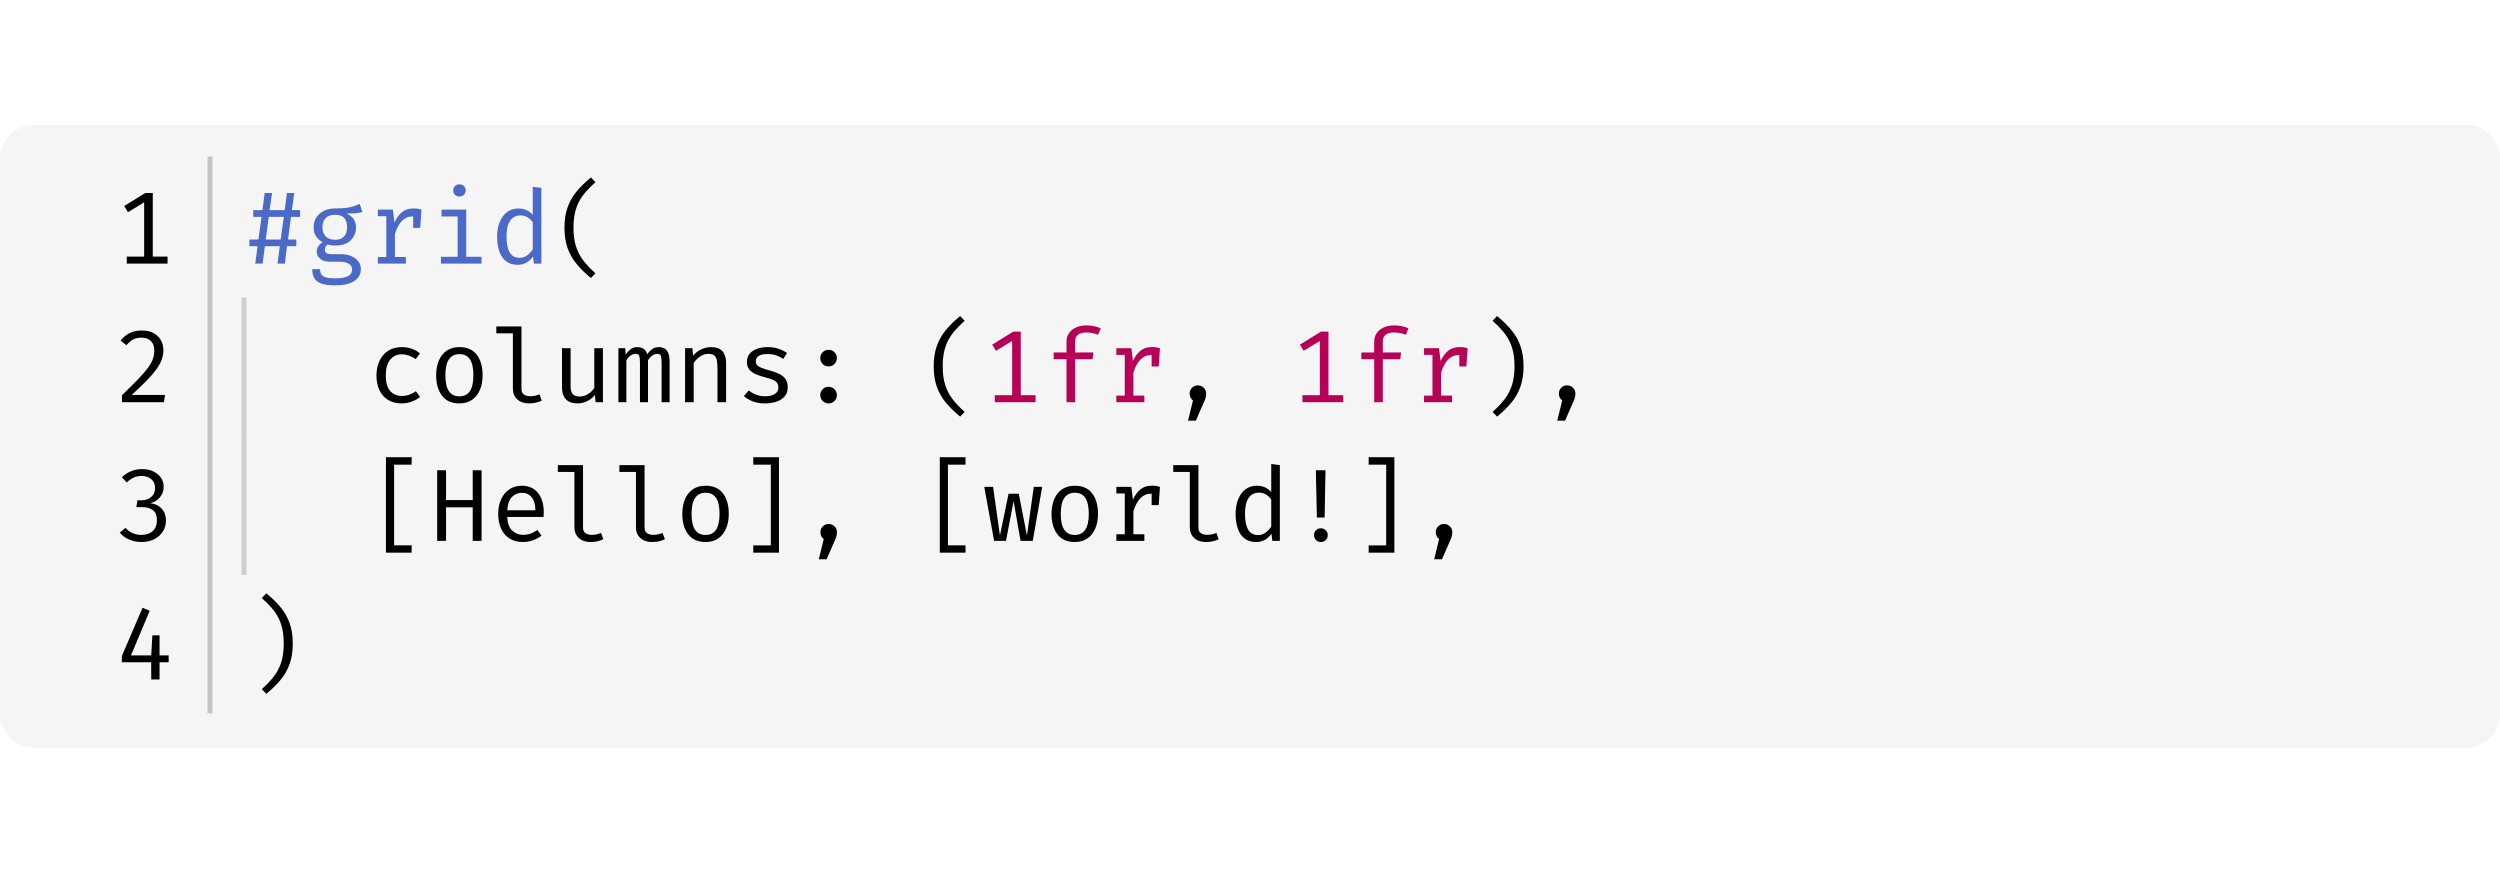
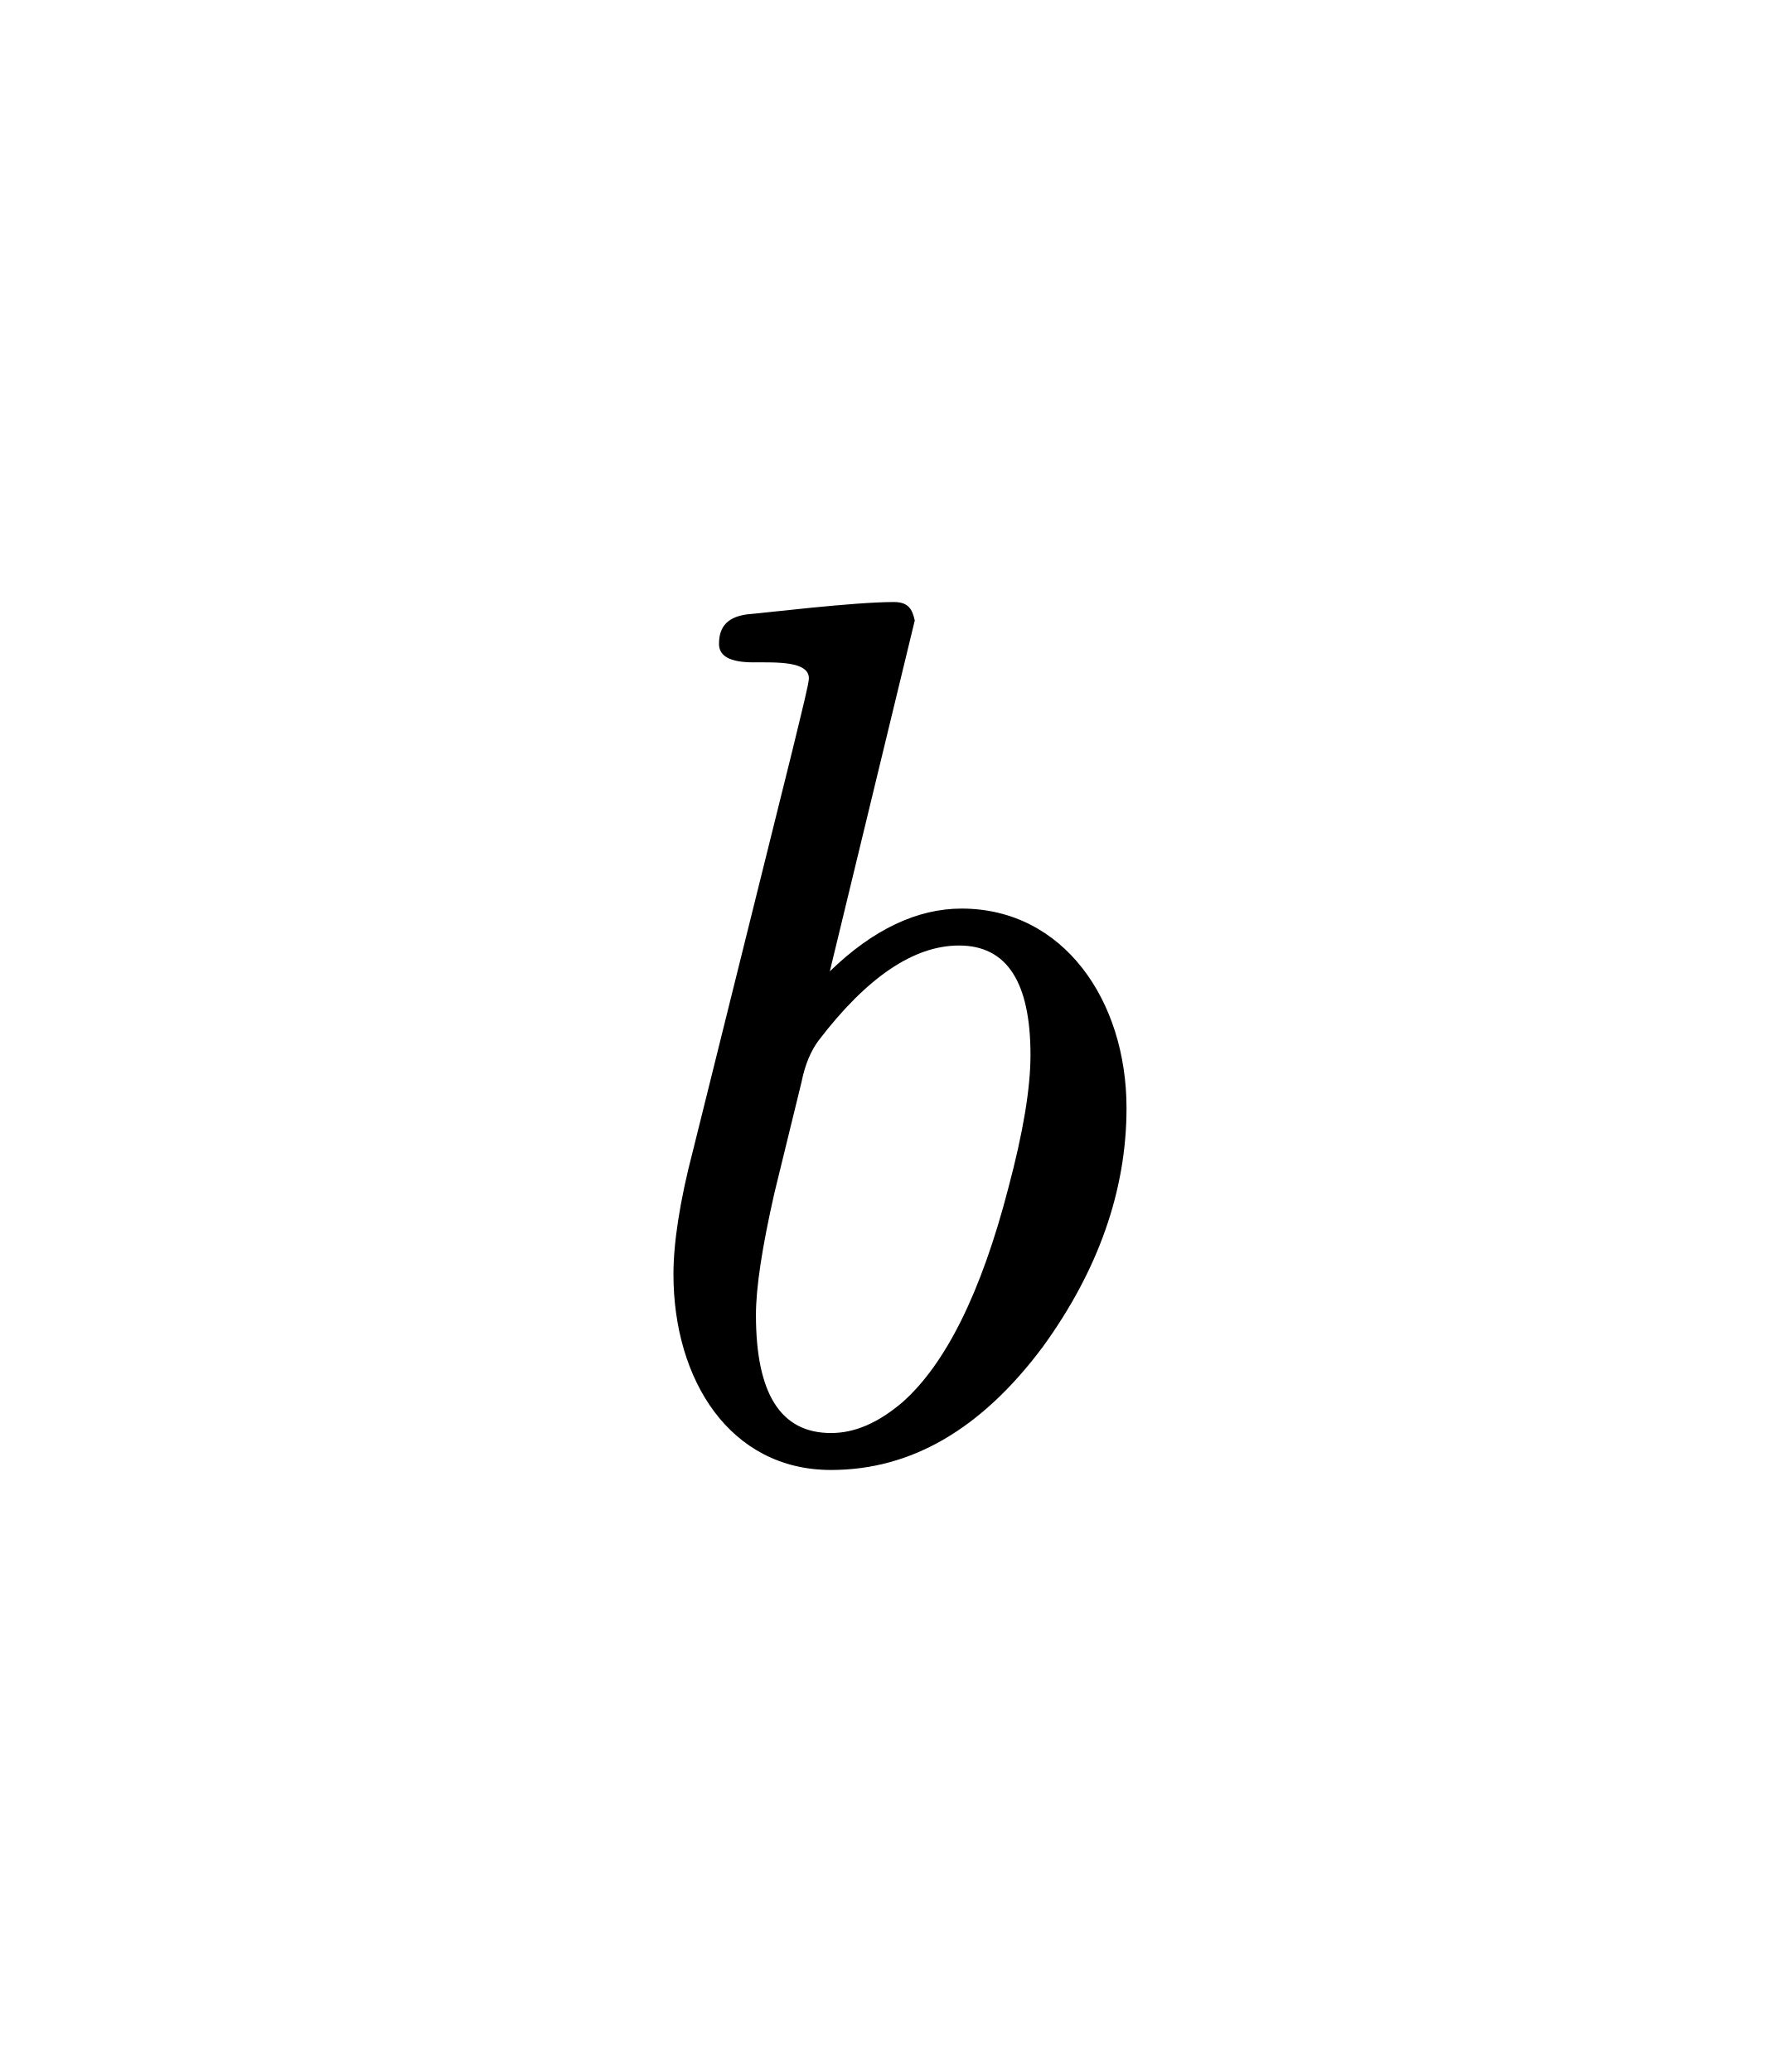
- <svg xmlns="http://www.w3.org/2000/svg" xmlns:xlink="http://www.w3.org/1999/xlink" class="typst-doc" viewBox="0 0 220 76.777" width="220pt" height="76.777pt">
+ <svg xmlns="http://www.w3.org/2000/svg" xmlns:xlink="http://www.w3.org/1999/xlink" class="typst-doc" viewBox="0 0 15.873 18.513" width="15.873pt" height="18.513pt">
  <g>
    <g transform="translate(0 0)">
      <g class="typst-group">
        <g>
-           <g transform="translate(0 11)">
-             <path class="typst-shape" fill="#f5f5f5" fill-rule="nonzero" d="M 0 2.992 C 0 1.34 1.34 0 2.992 0 L 217.008 0 C 218.66 0 220 1.34 220 2.992 L 220 51.785 C 220 53.437 218.66 54.777 217.008 54.777 L 2.992 54.777 C 1.34 54.777 0 53.437 0 51.785 Z " />
-           </g>
-           <g transform="translate(0 11)">
-             <g class="typst-group" clip-path="url(#cABBC6176D14F4004F5CB4CF8AAB5DA48)">
-               <g>
-                 <g transform="translate(0 0)">
-                   <g class="typst-group">
-                     <g>
-                       <g transform="translate(-0 -0)">
-                         <path class="typst-shape" fill="#f5f5f5" fill-rule="nonzero" d="M 0 1.496 C 0 0.67 0.67 0 1.496 0 L 218.504 0 C 219.33 0 220 0.67 220 1.496 L 220 2.992 L 0 2.992 Z " />
-                       </g>
-                     </g>
-                   </g>
-                 </g>
-                 <g transform="translate(0 2.992)">
-                   <g class="typst-group">
-                     <g>
-                       <g transform="translate(0 0)">
-                         <path class="typst-shape" fill="#f5f5f5" fill-rule="nonzero" d="M 0 0 L 0 12.198 L 18.48 12.198 L 18.48 0 Z " />
-                       </g>
-                       <g transform="translate(0 12.19815)">
-                         <path class="typst-shape" fill="#f5f5f5" fill-rule="nonzero" d="M 0 0 L 0 12.198 L 18.48 12.198 L 18.48 0 Z " />
-                       </g>
-                       <g transform="translate(0 24.39631)">
-                         <path class="typst-shape" fill="#f5f5f5" fill-rule="nonzero" d="M 0 0 L 0 12.198 L 18.48 12.198 L 18.48 0 Z " />
-                       </g>
-                       <g transform="translate(0 36.59446)">
-                         <path class="typst-shape" fill="#f5f5f5" fill-rule="nonzero" d="M 0 0 L 0 12.198 L 18.48 12.198 L 18.48 0 Z " />
-                       </g>
-                       <g transform="translate(0 0)">
-                         <g class="typst-group">
-                           <g>
-                             <g transform="translate(10.07262 2.992)">
-                               <g class="typst-group">
-                                 <g>
-                                   <g transform="translate(0 6.214154)">
-                                     <g class="typst-text" transform="scale(1, -1)">
-                                       <use xlink:href="#g85554D9D885E7B5C39559E622FAC9136" x="0" fill="#000000" fill-rule="nonzero" />
-                                     </g>
-                                   </g>
-                                 </g>
-                               </g>
-                             </g>
-                           </g>
-                         </g>
-                       </g>
-                       <g transform="translate(0 12.19815)">
-                         <g class="typst-group">
-                           <g>
-                             <g transform="translate(10.07262 2.992)">
-                               <g class="typst-group">
-                                 <g>
-                                   <g transform="translate(0 6.214154)">
-                                     <g class="typst-text" transform="scale(1, -1)">
-                                       <use xlink:href="#gDF3AAAE2A87F314100E065DC55E7A52C" x="0" fill="#000000" fill-rule="nonzero" />
-                                     </g>
-                                   </g>
-                                 </g>
-                               </g>
-                             </g>
-                           </g>
-                         </g>
-                       </g>
-                       <g transform="translate(0 24.39631)">
-                         <g class="typst-group">
-                           <g>
-                             <g transform="translate(10.07262 2.992)">
-                               <g class="typst-group">
-                                 <g>
-                                   <g transform="translate(0 6.214154)">
-                                     <g class="typst-text" transform="scale(1, -1)">
-                                       <use xlink:href="#gF9D9F84F4F58D2DA845A7A64C410E571" x="0" fill="#000000" fill-rule="nonzero" />
-                                     </g>
-                                   </g>
-                                 </g>
-                               </g>
-                             </g>
-                           </g>
-                         </g>
-                       </g>
-                       <g transform="translate(0 36.59446)">
-                         <g class="typst-group">
-                           <g>
-                             <g transform="translate(10.07262 2.992)">
-                               <g class="typst-group">
-                                 <g>
-                                   <g transform="translate(0 6.214154)">
-                                     <g class="typst-text" transform="scale(1, -1)">
-                                       <use xlink:href="#g31521F4DF0B7C4B7E341BDF386DAEEFE" x="0" fill="#000000" fill-rule="nonzero" />
-                                     </g>
-                                   </g>
-                                 </g>
-                               </g>
-                             </g>
-                           </g>
-                         </g>
-                       </g>
-                       <g transform="translate(18.48 0)">
-                         <g class="typst-group">
-                           <g>
-                             <g transform="translate(0 0)">
-                               <path class="typst-shape" fill="#f5f5f5" fill-rule="nonzero" d="M 0 0 L 0 12.198 L 201.52 12.198 L 201.52 0 Z " />
-                             </g>
-                             <g transform="translate(0 12.19815)">
-                               <path class="typst-shape" fill="#f5f5f5" fill-rule="nonzero" d="M 0 0 L 0 12.198 L 201.52 12.198 L 201.52 0 Z " />
-                             </g>
-                             <g transform="translate(0 24.39631)">
-                               <path class="typst-shape" fill="#f5f5f5" fill-rule="nonzero" d="M 0 0 L 0 12.198 L 201.52 12.198 L 201.52 0 Z " />
-                             </g>
-                             <g transform="translate(0 36.59446)">
-                               <path class="typst-shape" fill="#f5f5f5" fill-rule="nonzero" d="M 0 0 L 0 12.198 L 201.52 12.198 L 201.52 0 Z " />
-                             </g>
-                             <g transform="translate(0 -0.22)">
-                               <path class="typst-shape" fill="none" stroke="#aaaaaaa8" stroke-width="0.44" stroke-linecap="butt" stroke-linejoin="miter" stroke-miterlimit="4" d="M 0 0 L 0 49.233 " />
-                             </g>
-                             <g transform="translate(0 0)">
-                               <g class="typst-group">
-                                 <g>
-                                   <g transform="translate(2.992 9.206154)">
-                                     <g class="typst-text" transform="scale(1, -1)">
-                                       <use xlink:href="#gCC51153AD81945D8CE33F86744B0BE21" x="0" fill="#4b69c6" fill-rule="nonzero" />
-                                     </g>
-                                   </g>
-                                   <g transform="translate(8.407385 9.206154)">
-                                     <g class="typst-text" transform="scale(1, -1)">
-                                       <use xlink:href="#g7AD357B310FA852474A58044C32333E3" x="0" fill="#4b69c6" fill-rule="nonzero" />
-                                       <use xlink:href="#g3DE7D251CB60CB168242BE2EFA146EEC" x="5.415" fill="#4b69c6" fill-rule="nonzero" />
-                                       <use xlink:href="#g9EE3922430D0B8FD05409F5142152AF3" x="10.831" fill="#4b69c6" fill-rule="nonzero" />
-                                       <use xlink:href="#gC6D7028D6F6CEFC07E565F04AE1E6BEE" x="16.246" fill="#4b69c6" fill-rule="nonzero" />
-                                     </g>
-                                   </g>
-                                   <g transform="translate(30.06892 9.206154)">
-                                     <g class="typst-text" transform="scale(1, -1)">
-                                       <use xlink:href="#gF9E9B9AC94DE38A0CCFD07941D0D377C" x="0" fill="#000000" fill-rule="nonzero" />
-                                     </g>
-                                   </g>
-                                 </g>
-                               </g>
-                             </g>
-                             <g transform="translate(0 12.19815)">
-                               <g class="typst-group">
-                                 <g>
-                                   <g transform="translate(2.992 2.992)">
-                                     <g class="typst-group">
-                                       <g>
-                                         <g transform="translate(0 -2.992)">
-                                           <path class="typst-shape" fill="none" stroke="#aaaaaa80" stroke-width="0.44" stroke-linecap="butt" stroke-linejoin="miter" stroke-miterlimit="4" d="M 0 0 L 0 12.198 " />
-                                         </g>
-                                         <g transform="translate(0 6.214154)">
-                                           <g class="typst-text" transform="scale(1, -1)" />
-                                         </g>
-                                       </g>
-                                     </g>
-                                   </g>
-                                   <g transform="translate(8.407385 9.206154)">
-                                     <g class="typst-text" transform="scale(1, -1)" />
-                                   </g>
-                                   <g transform="translate(2.992 2.992)">
-                                     <g class="typst-group">
-                                       <g>
-                                         <g transform="translate(0 6.214154)">
-                                           <g class="typst-text" transform="scale(1, -1)" />
-                                         </g>
-                                         <g transform="translate(10.83077 6.214154)">
-                                           <g class="typst-text" transform="scale(1, -1)">
-                                             <use xlink:href="#g2787F74FD399A098041928F858E743ED" x="0" fill="#000000" fill-rule="nonzero" />
-                                             <use xlink:href="#g8D2C63DF84297D9B5A1DA8DB59137EE7" x="5.415" fill="#000000" fill-rule="nonzero" />
-                                             <use xlink:href="#g692254980FC93A9D93C696C93FB5D682" x="10.831" fill="#000000" fill-rule="nonzero" />
-                                             <use xlink:href="#g189B3479BA4A4A935C42BDCE570BF080" x="16.246" fill="#000000" fill-rule="nonzero" />
-                                             <use xlink:href="#gD3C7C51DC3812411D7C9AEDCCA3AE37D" x="21.662" fill="#000000" fill-rule="nonzero" />
-                                             <use xlink:href="#g45EE6D8FE4AD0AA13669CEFD3806F4A7" x="27.077" fill="#000000" fill-rule="nonzero" />
-                                             <use xlink:href="#g445FD5EB4EB3F5E7FA3A229001C77469" x="32.492" fill="#000000" fill-rule="nonzero" />
-                                           </g>
-                                         </g>
-                                         <g transform="translate(48.73846 6.214154)">
-                                           <g class="typst-text" transform="scale(1, -1)">
-                                             <use xlink:href="#g3CE4118AB6D39D47474B2B9FFC67B607" x="0" fill="#000000" fill-rule="nonzero" />
-                                           </g>
-                                         </g>
-                                         <g transform="translate(54.15385 6.214154)">
-                                           <g class="typst-text" transform="scale(1, -1)" />
-                                         </g>
-                                         <g transform="translate(59.56923 6.214154)">
-                                           <g class="typst-text" transform="scale(1, -1)">
-                                             <use xlink:href="#gF9E9B9AC94DE38A0CCFD07941D0D377C" x="0" fill="#000000" fill-rule="nonzero" />
-                                           </g>
-                                         </g>
-                                         <g transform="translate(64.98462 6.214154)">
-                                           <g class="typst-text" transform="scale(1, -1)">
-                                             <use xlink:href="#g85554D9D885E7B5C39559E622FAC9136" x="0" fill="#b60157" fill-rule="nonzero" />
-                                             <use xlink:href="#g54D67B5C1FD69AA8A98705BD87A4D163" x="5.415" fill="#b60157" fill-rule="nonzero" />
-                                             <use xlink:href="#g3DE7D251CB60CB168242BE2EFA146EEC" x="10.831" fill="#b60157" fill-rule="nonzero" />
-                                           </g>
-                                         </g>
-                                         <g transform="translate(81.23077 6.214154)">
-                                           <g class="typst-text" transform="scale(1, -1)">
-                                             <use xlink:href="#gE5BD8B06DFCA221A7CC0D35651800BBC" x="0" fill="#000000" fill-rule="nonzero" />
-                                           </g>
-                                         </g>
-                                         <g transform="translate(86.64615 6.214154)">
-                                           <g class="typst-text" transform="scale(1, -1)" />
-                                         </g>
-                                         <g transform="translate(92.06154 6.214154)">
-                                           <g class="typst-text" transform="scale(1, -1)">
-                                             <use xlink:href="#g85554D9D885E7B5C39559E622FAC9136" x="0" fill="#b60157" fill-rule="nonzero" />
-                                             <use xlink:href="#g54D67B5C1FD69AA8A98705BD87A4D163" x="5.415" fill="#b60157" fill-rule="nonzero" />
-                                             <use xlink:href="#g3DE7D251CB60CB168242BE2EFA146EEC" x="10.831" fill="#b60157" fill-rule="nonzero" />
-                                           </g>
-                                         </g>
-                                         <g transform="translate(108.3077 6.214154)">
-                                           <g class="typst-text" transform="scale(1, -1)">
-                                             <use xlink:href="#gBEA309D69F11A592818D369212D3FD50" x="0" fill="#000000" fill-rule="nonzero" />
-                                           </g>
-                                         </g>
-                                         <g transform="translate(113.7231 6.214154)">
-                                           <g class="typst-text" transform="scale(1, -1)">
-                                             <use xlink:href="#gE5BD8B06DFCA221A7CC0D35651800BBC" x="0" fill="#000000" fill-rule="nonzero" />
-                                           </g>
-                                         </g>
-                                       </g>
-                                     </g>
-                                   </g>
-                                 </g>
-                               </g>
-                             </g>
-                             <g transform="translate(0 24.39631)">
-                               <g class="typst-group">
-                                 <g>
-                                   <g transform="translate(2.992 2.992)">
-                                     <g class="typst-group">
-                                       <g>
-                                         <g transform="translate(0 -2.992)">
-                                           <path class="typst-shape" fill="none" stroke="#aaaaaa80" stroke-width="0.44" stroke-linecap="butt" stroke-linejoin="miter" stroke-miterlimit="4" d="M 0 0 L 0 12.198 " />
-                                         </g>
-                                         <g transform="translate(0 6.214154)">
-                                           <g class="typst-text" transform="scale(1, -1)" />
-                                         </g>
-                                       </g>
-                                     </g>
-                                   </g>
-                                   <g transform="translate(8.407385 9.206154)">
-                                     <g class="typst-text" transform="scale(1, -1)" />
-                                   </g>
-                                   <g transform="translate(2.992 2.992)">
-                                     <g class="typst-group">
-                                       <g>
-                                         <g transform="translate(0 6.214154)">
-                                           <g class="typst-text" transform="scale(1, -1)" />
-                                         </g>
-                                         <g transform="translate(10.83077 6.214154)">
-                                           <g class="typst-text" transform="scale(1, -1)">
-                                             <use xlink:href="#g3E1B1475476A358FD1A285A2D4D462F7" x="0" fill="#000000" fill-rule="nonzero" />
-                                           </g>
-                                         </g>
-                                         <g transform="translate(16.24615 6.214154)">
-                                           <g class="typst-text" transform="scale(1, -1)">
-                                             <use xlink:href="#gF9585C1DC65EF0DE087B121992689E49" x="0" fill="#000000" fill-rule="nonzero" />
-                                             <use xlink:href="#gA1841B88CAF9E91FC9DDF039D0389D72" x="5.415" fill="#000000" fill-rule="nonzero" />
-                                             <use xlink:href="#g692254980FC93A9D93C696C93FB5D682" x="10.831" fill="#000000" fill-rule="nonzero" />
-                                             <use xlink:href="#g692254980FC93A9D93C696C93FB5D682" x="16.246" fill="#000000" fill-rule="nonzero" />
-                                             <use xlink:href="#g8D2C63DF84297D9B5A1DA8DB59137EE7" x="21.662" fill="#000000" fill-rule="nonzero" />
-                                           </g>
-                                         </g>
-                                         <g transform="translate(43.32308 6.214154)">
-                                           <g class="typst-text" transform="scale(1, -1)">
-                                             <use xlink:href="#g4C50AA7E4178005715A2DE9EEE382D1A" x="0" fill="#000000" fill-rule="nonzero" />
-                                           </g>
-                                         </g>
-                                         <g transform="translate(48.73846 6.214154)">
-                                           <g class="typst-text" transform="scale(1, -1)">
-                                             <use xlink:href="#gE5BD8B06DFCA221A7CC0D35651800BBC" x="0" fill="#000000" fill-rule="nonzero" />
-                                           </g>
-                                         </g>
-                                         <g transform="translate(54.15385 6.214154)">
-                                           <g class="typst-text" transform="scale(1, -1)" />
-                                         </g>
-                                         <g transform="translate(59.56923 6.214154)">
-                                           <g class="typst-text" transform="scale(1, -1)">
-                                             <use xlink:href="#g3E1B1475476A358FD1A285A2D4D462F7" x="0" fill="#000000" fill-rule="nonzero" />
-                                           </g>
-                                         </g>
-                                         <g transform="translate(64.98462 6.214154)">
-                                           <g class="typst-text" transform="scale(1, -1)">
-                                             <use xlink:href="#g94EEFC2679B6595B622DBBE43594258A" x="0" fill="#000000" fill-rule="nonzero" />
-                                             <use xlink:href="#g8D2C63DF84297D9B5A1DA8DB59137EE7" x="5.415" fill="#000000" fill-rule="nonzero" />
-                                             <use xlink:href="#g3DE7D251CB60CB168242BE2EFA146EEC" x="10.831" fill="#000000" fill-rule="nonzero" />
-                                             <use xlink:href="#g692254980FC93A9D93C696C93FB5D682" x="16.246" fill="#000000" fill-rule="nonzero" />
-                                             <use xlink:href="#gC6D7028D6F6CEFC07E565F04AE1E6BEE" x="21.662" fill="#000000" fill-rule="nonzero" />
-                                             <use xlink:href="#g7CD76E94090CF7CAFFE8C096AB35E0FB" x="27.077" fill="#000000" fill-rule="nonzero" />
-                                           </g>
-                                         </g>
-                                         <g transform="translate(97.47692 6.214154)">
-                                           <g class="typst-text" transform="scale(1, -1)">
-                                             <use xlink:href="#g4C50AA7E4178005715A2DE9EEE382D1A" x="0" fill="#000000" fill-rule="nonzero" />
-                                           </g>
-                                         </g>
-                                         <g transform="translate(102.8923 6.214154)">
-                                           <g class="typst-text" transform="scale(1, -1)">
-                                             <use xlink:href="#gE5BD8B06DFCA221A7CC0D35651800BBC" x="0" fill="#000000" fill-rule="nonzero" />
-                                           </g>
-                                         </g>
-                                       </g>
-                                     </g>
-                                   </g>
-                                 </g>
-                               </g>
-                             </g>
-                             <g transform="translate(0 36.59446)">
-                               <g class="typst-group">
-                                 <g>
-                                   <g transform="translate(2.992 9.206154)">
-                                     <g class="typst-text" transform="scale(1, -1)">
-                                       <use xlink:href="#gBEA309D69F11A592818D369212D3FD50" x="0" fill="#000000" fill-rule="nonzero" />
-                                     </g>
-                                   </g>
-                                 </g>
-                               </g>
-                             </g>
-                           </g>
-                         </g>
-                       </g>
-                     </g>
-                   </g>
-                 </g>
-                 <g transform="translate(0 51.78462)">
-                   <g class="typst-group">
-                     <g>
-                       <g transform="translate(-0 -0)">
-                         <path class="typst-shape" fill="#f5f5f5" fill-rule="nonzero" d="M 0 0 L 220 0 L 220 1.496 C 220 2.322 219.33 2.992 218.504 2.992 L 1.496 2.992 C 0.67 2.992 0 2.322 0 1.496 Z " />
-                       </g>
-                     </g>
-                   </g>
-                 </g>
-               </g>
+           <g transform="translate(5.5 13.013)">
+             <g class="typst-text" transform="scale(1, -1)">
+               <use xlink:href="#gA3A165B27333070BB953B15D894DF435" x="0" fill="#000000" fill-rule="nonzero" />
            </g>
          </g>
        </g>
      </g>
    </g>
  </g>
  <defs id="glyph">
-     <symbol id="g85554D9D885E7B5C39559E622FAC9136" overflow="visible">
-       <path d="M 4.671 0.618 L 4.671 0 L 1.083 0 L 1.083 0.618 L 2.613 0.618 L 2.613 5.393 L 1.187 4.526 L 0.857 5.068 L 2.708 6.214 L 3.371 6.214 L 3.371 0.618 L 4.671 0.618 Z " />
-     </symbol>
-     <symbol id="gDF3AAAE2A87F314100E065DC55E7A52C" overflow="visible">
-       <path d="M 2.432 6.313 Q 3.019 6.313 3.439 6.086 Q 3.858 5.858 4.082 5.465 Q 4.305 5.072 4.305 4.581 Q 4.305 4.152 4.156 3.743 Q 4.007 3.335 3.68 2.886 Q 3.353 2.437 2.821 1.891 Q 2.288 1.345 1.521 0.645 L 4.45 0.645 L 4.355 0 L 0.659 0 L 0.659 0.618 Q 1.539 1.462 2.096 2.044 Q 2.654 2.626 2.96 3.048 Q 3.267 3.47 3.387 3.822 Q 3.506 4.174 3.506 4.553 Q 3.506 5.077 3.213 5.379 Q 2.92 5.682 2.396 5.682 Q 1.936 5.682 1.643 5.524 Q 1.349 5.366 1.056 5.018 L 0.533 5.424 Q 0.903 5.876 1.352 6.095 Q 1.801 6.313 2.432 6.313 Z " />
-     </symbol>
-     <symbol id="gF9D9F84F4F58D2DA845A7A64C410E571" overflow="visible">
-       <path d="M 2.423 6.313 Q 3.01 6.313 3.439 6.101 Q 3.867 5.889 4.1 5.537 Q 4.332 5.185 4.332 4.761 Q 4.332 4.382 4.165 4.077 Q 3.998 3.773 3.723 3.574 Q 3.448 3.376 3.118 3.312 Q 3.484 3.285 3.807 3.107 Q 4.129 2.929 4.33 2.599 Q 4.531 2.27 4.531 1.792 Q 4.531 1.255 4.26 0.824 Q 3.989 0.393 3.504 0.144 Q 3.019 -0.104 2.374 -0.104 Q 1.85 -0.104 1.336 0.095 Q 0.821 0.293 0.465 0.727 L 0.975 1.142 Q 1.241 0.83 1.609 0.677 Q 1.977 0.523 2.356 0.523 Q 3.006 0.523 3.371 0.864 Q 3.737 1.205 3.737 1.792 Q 3.737 2.455 3.369 2.712 Q 3.001 2.969 2.45 2.969 L 1.927 2.969 L 2.022 3.57 L 2.387 3.57 Q 2.69 3.57 2.958 3.687 Q 3.227 3.804 3.398 4.043 Q 3.57 4.283 3.57 4.653 Q 3.57 5.167 3.227 5.438 Q 2.884 5.709 2.396 5.709 Q 1.99 5.709 1.688 5.567 Q 1.385 5.424 1.079 5.136 L 0.659 5.6 Q 1.056 5.975 1.503 6.144 Q 1.95 6.313 2.423 6.313 Z " />
-     </symbol>
-     <symbol id="g31521F4DF0B7C4B7E341BDF386DAEEFE" overflow="visible">
-       <path d="M 3.967 3.881 L 3.967 2.117 L 4.77 2.117 L 4.77 1.512 L 3.967 1.512 L 3.967 0 L 3.236 0 L 3.231 1.512 L 0.65 1.512 L 0.65 2.062 L 2.473 6.313 L 3.105 6.047 L 1.453 2.117 L 3.236 2.117 L 3.335 3.881 L 3.967 3.881 Z " />
-     </symbol>
-     <symbol id="gCC51153AD81945D8CE33F86744B0BE21" overflow="visible">
-       <path d="M 4.138 4.116 L 3.872 2.117 L 4.603 2.117 L 4.603 1.53 L 3.786 1.53 L 3.597 0 L 2.947 0 L 3.15 1.53 L 1.837 1.53 L 1.638 0 L 0.988 0 L 1.191 1.53 L 0.478 1.53 L 0.478 2.117 L 1.268 2.117 L 1.543 4.116 L 0.812 4.116 L 0.812 4.707 L 1.62 4.707 L 1.819 6.214 L 2.469 6.214 L 2.252 4.707 L 3.579 4.707 L 3.777 6.214 L 4.427 6.214 L 4.215 4.707 L 4.937 4.707 L 4.937 4.116 L 4.138 4.116 Z M 1.913 2.117 L 3.227 2.117 L 3.502 4.116 L 2.18 4.116 L 1.913 2.117 Z " />
-     </symbol>
-     <symbol id="g7AD357B310FA852474A58044C32333E3" overflow="visible">
-       <path d="M 4.77 5.257 L 5.005 4.544 Q 4.698 4.45 4.357 4.427 Q 4.016 4.405 3.615 4.405 Q 4.441 4.025 4.441 3.209 Q 4.441 2.505 3.969 2.049 Q 3.497 1.593 2.654 1.593 Q 2.414 1.593 2.254 1.616 Q 2.094 1.638 1.945 1.683 Q 1.837 1.607 1.767 1.482 Q 1.697 1.358 1.697 1.223 Q 1.697 1.051 1.832 0.939 Q 1.968 0.826 2.333 0.826 L 3.191 0.826 Q 3.669 0.826 4.048 0.654 Q 4.427 0.483 4.648 0.192 Q 4.869 -0.099 4.869 -0.465 Q 4.869 -1.164 4.276 -1.539 Q 3.682 -1.913 2.599 -1.913 Q 1.841 -1.913 1.403 -1.758 Q 0.966 -1.602 0.778 -1.284 Q 0.591 -0.966 0.591 -0.483 L 1.277 -0.483 Q 1.277 -0.758 1.385 -0.939 Q 1.494 -1.119 1.778 -1.207 Q 2.062 -1.295 2.595 -1.295 Q 3.38 -1.295 3.741 -1.099 Q 4.102 -0.903 4.102 -0.514 Q 4.102 -0.176 3.795 -0.005 Q 3.488 0.167 3.028 0.167 L 2.18 0.167 Q 1.561 0.167 1.273 0.438 Q 0.984 0.709 0.984 1.061 Q 0.984 1.548 1.507 1.891 Q 0.709 2.315 0.709 3.204 Q 0.709 3.687 0.948 4.059 Q 1.187 4.432 1.616 4.644 Q 2.044 4.856 2.604 4.856 Q 3.204 4.856 3.579 4.905 Q 3.953 4.955 4.222 5.045 Q 4.49 5.136 4.77 5.257 Z M 2.604 4.301 Q 2.031 4.301 1.758 3.989 Q 1.485 3.678 1.485 3.204 Q 1.485 2.721 1.762 2.41 Q 2.04 2.098 2.622 2.098 Q 3.123 2.098 3.389 2.392 Q 3.655 2.685 3.655 3.209 Q 3.655 4.301 2.604 4.301 Z " />
-     </symbol>
-     <symbol id="g3DE7D251CB60CB168242BE2EFA146EEC" overflow="visible">
-       <path d="M 0.952 0 L 0.952 0.582 L 1.692 0.582 L 1.692 4.17 L 0.952 4.17 L 0.952 4.752 L 2.27 4.752 L 2.41 3.628 Q 2.685 4.215 3.078 4.535 Q 3.47 4.856 4.116 4.856 Q 4.314 4.856 4.47 4.826 Q 4.626 4.797 4.788 4.752 L 4.68 3.145 L 4.057 3.145 L 4.057 4.156 Q 4.039 4.156 4.016 4.156 Q 2.924 4.156 2.45 2.595 L 2.45 0.582 L 3.416 0.582 L 3.416 0 L 0.952 0 Z " />
-     </symbol>
-     <symbol id="g9EE3922430D0B8FD05409F5142152AF3" overflow="visible">
-       <path d="M 2.708 6.977 Q 2.96 6.977 3.112 6.823 Q 3.263 6.67 3.263 6.449 Q 3.263 6.219 3.112 6.063 Q 2.96 5.907 2.708 5.907 Q 2.469 5.907 2.315 6.063 Q 2.162 6.219 2.162 6.449 Q 2.162 6.67 2.315 6.823 Q 2.469 6.977 2.708 6.977 Z M 3.312 4.752 L 3.312 0.6 L 4.653 0.6 L 4.653 0 L 1.088 0 L 1.088 0.6 L 2.554 0.6 L 2.554 4.152 L 1.133 4.152 L 1.133 4.752 L 3.312 4.752 Z " />
-     </symbol>
-     <symbol id="gC6D7028D6F6CEFC07E565F04AE1E6BEE" overflow="visible">
-       <path d="M 3.75 6.76 L 4.508 6.665 L 4.508 0 L 3.845 0 L 3.773 0.627 Q 3.506 0.248 3.161 0.072 Q 2.816 -0.104 2.423 -0.104 Q 1.805 -0.104 1.403 0.208 Q 1.002 0.519 0.808 1.076 Q 0.614 1.634 0.614 2.369 Q 0.614 3.082 0.835 3.644 Q 1.056 4.206 1.473 4.529 Q 1.891 4.851 2.478 4.851 Q 3.267 4.851 3.75 4.292 L 3.75 6.76 Z M 2.676 4.242 Q 2.08 4.242 1.76 3.777 Q 1.44 3.312 1.44 2.369 Q 1.44 0.51 2.581 0.51 Q 2.983 0.51 3.272 0.738 Q 3.561 0.966 3.75 1.259 L 3.75 3.633 Q 3.556 3.922 3.281 4.082 Q 3.006 4.242 2.676 4.242 Z " />
-     </symbol>
-     <symbol id="gF9E9B9AC94DE38A0CCFD07941D0D377C" overflow="visible">
-       <path d="M 1.918 3.159 Q 1.918 2.216 2.132 1.532 Q 2.347 0.848 2.775 0.284 Q 3.204 -0.28 3.849 -0.848 L 3.452 -1.264 Q 2.721 -0.668 2.2 -0.041 Q 1.679 0.587 1.401 1.358 Q 1.124 2.13 1.124 3.159 Q 1.124 4.188 1.401 4.96 Q 1.679 5.731 2.2 6.359 Q 2.721 6.986 3.452 7.582 L 3.849 7.166 Q 3.362 6.733 2.999 6.316 Q 2.635 5.898 2.396 5.438 Q 2.157 4.978 2.038 4.423 Q 1.918 3.867 1.918 3.159 Z " />
-     </symbol>
-     <symbol id="g2787F74FD399A098041928F858E743ED" overflow="visible">
-       <path d="M 3.055 0.551 Q 3.412 0.551 3.721 0.666 Q 4.03 0.781 4.292 0.966 L 4.662 0.469 Q 4.35 0.203 3.913 0.05 Q 3.475 -0.104 3.055 -0.104 Q 2.347 -0.104 1.848 0.201 Q 1.349 0.505 1.088 1.058 Q 0.826 1.611 0.826 2.356 Q 0.826 3.069 1.088 3.633 Q 1.349 4.197 1.85 4.524 Q 2.351 4.851 3.064 4.851 Q 3.971 4.851 4.653 4.301 L 4.283 3.795 Q 3.664 4.219 3.055 4.219 Q 2.441 4.219 2.044 3.757 Q 1.647 3.294 1.647 2.356 Q 1.647 1.403 2.044 0.977 Q 2.441 0.551 3.055 0.551 Z " />
-     </symbol>
-     <symbol id="g8D2C63DF84297D9B5A1DA8DB59137EE7" overflow="visible">
-       <path d="M 2.717 4.851 Q 3.723 4.851 4.238 4.179 Q 4.752 3.506 4.752 2.378 Q 4.752 1.652 4.517 1.092 Q 4.283 0.533 3.827 0.214 Q 3.371 -0.104 2.708 -0.104 Q 1.701 -0.104 1.182 0.573 Q 0.663 1.25 0.663 2.369 Q 0.663 3.1 0.898 3.662 Q 1.133 4.224 1.591 4.538 Q 2.049 4.851 2.717 4.851 Z M 2.717 4.233 Q 2.103 4.233 1.789 3.777 Q 1.476 3.321 1.476 2.369 Q 1.476 1.426 1.785 0.973 Q 2.094 0.519 2.708 0.519 Q 3.321 0.519 3.631 0.975 Q 3.94 1.431 3.94 2.378 Q 3.94 3.326 3.633 3.779 Q 3.326 4.233 2.717 4.233 Z " />
-     </symbol>
-     <symbol id="g692254980FC93A9D93C696C93FB5D682" overflow="visible">
-       <path d="M 2.757 6.665 L 2.757 1.173 Q 2.757 0.821 2.976 0.675 Q 3.195 0.528 3.543 0.528 Q 3.755 0.528 3.951 0.573 Q 4.147 0.618 4.341 0.695 L 4.544 0.14 Q 4.35 0.045 4.064 -0.029 Q 3.777 -0.104 3.416 -0.104 Q 2.784 -0.104 2.392 0.246 Q 1.999 0.596 1.999 1.214 L 1.999 6.065 L 0.542 6.065 L 0.542 6.665 L 2.757 6.665 Z " />
-     </symbol>
-     <symbol id="g189B3479BA4A4A935C42BDCE570BF080" overflow="visible">
-       <path d="M 1.665 4.752 L 1.665 1.385 Q 1.665 0.916 1.859 0.709 Q 2.053 0.501 2.464 0.501 Q 2.857 0.501 3.206 0.724 Q 3.556 0.948 3.75 1.255 L 3.75 4.752 L 4.508 4.752 L 4.508 0 L 3.863 0 L 3.8 0.641 Q 3.52 0.28 3.107 0.088 Q 2.694 -0.104 2.279 -0.104 Q 1.589 -0.104 1.248 0.264 Q 0.907 0.632 0.907 1.295 L 0.907 4.752 L 1.665 4.752 Z " />
-     </symbol>
-     <symbol id="gD3C7C51DC3812411D7C9AEDCCA3AE37D" overflow="visible">
-       <path d="M 4.039 4.851 Q 4.265 4.851 4.477 4.752 Q 4.689 4.653 4.824 4.368 Q 4.96 4.084 4.96 3.538 L 4.96 0 L 4.256 0 L 4.256 3.416 Q 4.256 3.863 4.201 4.062 Q 4.147 4.26 3.89 4.26 Q 3.678 4.26 3.466 4.127 Q 3.254 3.994 3.06 3.691 L 3.06 0 L 2.351 0 L 2.351 3.416 Q 2.351 3.863 2.297 4.062 Q 2.243 4.26 1.986 4.26 Q 1.765 4.26 1.557 4.127 Q 1.349 3.994 1.155 3.691 L 1.155 0 L 0.456 0 L 0.456 4.752 L 1.051 4.752 L 1.097 4.201 Q 1.291 4.477 1.532 4.664 Q 1.774 4.851 2.13 4.851 Q 2.401 4.851 2.64 4.723 Q 2.879 4.594 2.992 4.224 Q 3.186 4.504 3.43 4.678 Q 3.673 4.851 4.039 4.851 Z " />
-     </symbol>
-     <symbol id="g45EE6D8FE4AD0AA13669CEFD3806F4A7" overflow="visible">
-       <path d="M 0.907 0 L 0.907 4.752 L 1.552 4.752 L 1.611 4.093 Q 1.9 4.459 2.333 4.655 Q 2.766 4.851 3.182 4.851 Q 3.881 4.851 4.199 4.481 Q 4.517 4.111 4.517 3.452 L 4.517 0 L 3.759 0 L 3.759 2.893 Q 3.759 3.38 3.705 3.678 Q 3.651 3.976 3.477 4.116 Q 3.303 4.256 2.947 4.256 Q 2.667 4.256 2.421 4.134 Q 2.175 4.012 1.983 3.829 Q 1.792 3.646 1.665 3.461 L 1.665 0 L 0.907 0 Z " />
-     </symbol>
-     <symbol id="g445FD5EB4EB3F5E7FA3A229001C77469" overflow="visible">
-       <path d="M 2.523 0.523 Q 3.073 0.523 3.389 0.727 Q 3.705 0.93 3.705 1.277 Q 3.705 1.489 3.626 1.647 Q 3.547 1.805 3.303 1.934 Q 3.06 2.062 2.554 2.189 Q 2.062 2.311 1.699 2.471 Q 1.336 2.631 1.135 2.888 Q 0.934 3.145 0.934 3.556 Q 0.934 4.156 1.435 4.504 Q 1.936 4.851 2.739 4.851 Q 3.312 4.851 3.739 4.698 Q 4.165 4.544 4.463 4.328 L 4.129 3.813 Q 3.863 3.998 3.536 4.118 Q 3.209 4.238 2.748 4.238 Q 2.189 4.238 1.954 4.064 Q 1.719 3.89 1.719 3.615 Q 1.719 3.403 1.834 3.265 Q 1.95 3.127 2.225 3.019 Q 2.5 2.911 2.983 2.78 Q 3.448 2.654 3.795 2.482 Q 4.143 2.311 4.335 2.033 Q 4.526 1.755 4.526 1.313 Q 4.526 0.808 4.238 0.494 Q 3.949 0.181 3.491 0.038 Q 3.033 -0.104 2.523 -0.104 Q 1.877 -0.104 1.424 0.083 Q 0.97 0.271 0.663 0.537 L 1.097 1.038 Q 1.376 0.808 1.74 0.666 Q 2.103 0.523 2.523 0.523 Z " />
-     </symbol>
-     <symbol id="g3CE4118AB6D39D47474B2B9FFC67B607" overflow="visible">
-       <path d="M 1.972 3.886 Q 1.972 4.188 2.182 4.4 Q 2.392 4.612 2.699 4.612 Q 3.015 4.612 3.224 4.4 Q 3.434 4.188 3.434 3.886 Q 3.434 3.583 3.224 3.367 Q 3.015 3.15 2.699 3.15 Q 2.392 3.15 2.182 3.367 Q 1.972 3.583 1.972 3.886 Z M 1.972 0.632 Q 1.972 0.925 2.182 1.142 Q 2.392 1.358 2.699 1.358 Q 3.015 1.358 3.224 1.142 Q 3.434 0.925 3.434 0.632 Q 3.434 0.325 3.224 0.111 Q 3.015 -0.104 2.699 -0.104 Q 2.392 -0.104 2.182 0.111 Q 1.972 0.325 1.972 0.632 Z " />
-     </symbol>
-     <symbol id="g54D67B5C1FD69AA8A98705BD87A4D163" overflow="visible">
-       <path d="M 3.714 6.76 Q 4.098 6.76 4.409 6.693 Q 4.72 6.625 5 6.503 L 4.757 5.939 Q 4.526 6.038 4.267 6.088 Q 4.007 6.137 3.737 6.137 Q 2.739 6.137 2.739 5.348 L 2.739 4.382 L 4.35 4.382 L 4.269 3.786 L 2.739 3.786 L 2.739 0 L 1.981 0 L 1.981 3.786 L 0.848 3.786 L 0.848 4.382 L 1.981 4.382 L 1.981 5.33 Q 1.981 5.772 2.209 6.092 Q 2.437 6.413 2.83 6.586 Q 3.222 6.76 3.714 6.76 Z " />
-     </symbol>
-     <symbol id="gE5BD8B06DFCA221A7CC0D35651800BBC" overflow="visible">
-       <path d="M 2.708 1.485 Q 3.019 1.485 3.229 1.273 Q 3.439 1.061 3.439 0.763 Q 3.439 0.6 3.4 0.433 Q 3.362 0.266 3.263 0.054 L 2.532 -1.62 L 1.846 -1.62 L 2.279 0.162 Q 1.986 0.375 1.986 0.763 Q 1.986 1.061 2.193 1.273 Q 2.401 1.485 2.708 1.485 Z " />
-     </symbol>
-     <symbol id="gBEA309D69F11A592818D369212D3FD50" overflow="visible">
-       <path d="M 3.497 3.159 Q 3.497 3.867 3.378 4.423 Q 3.258 4.978 3.019 5.438 Q 2.78 5.898 2.417 6.316 Q 2.053 6.733 1.566 7.166 L 1.963 7.582 Q 2.694 6.986 3.215 6.359 Q 3.737 5.731 4.014 4.96 Q 4.292 4.188 4.292 3.159 Q 4.292 2.13 4.014 1.358 Q 3.737 0.587 3.215 -0.041 Q 2.694 -0.668 1.963 -1.264 L 1.566 -0.848 Q 2.211 -0.28 2.64 0.284 Q 3.069 0.848 3.283 1.532 Q 3.497 2.216 3.497 3.159 Z " />
-     </symbol>
-     <symbol id="g3E1B1475476A358FD1A285A2D4D462F7" overflow="visible">
-       <path d="M 1.661 -1.042 L 1.661 7.36 L 3.922 7.36 L 3.922 6.706 L 2.378 6.706 L 2.378 -0.397 L 3.922 -0.397 L 3.922 -1.042 L 1.661 -1.042 Z " />
-     </symbol>
-     <symbol id="gF9585C1DC65EF0DE087B121992689E49" overflow="visible">
-       <path d="M 3.881 0 L 3.881 2.947 L 1.534 2.947 L 1.534 0 L 0.754 0 L 0.754 6.214 L 1.534 6.214 L 1.534 3.588 L 3.881 3.588 L 3.881 6.214 L 4.662 6.214 L 4.662 0 L 3.881 0 Z " />
-     </symbol>
-     <symbol id="gA1841B88CAF9E91FC9DDF039D0389D72" overflow="visible">
-       <path d="M 1.503 2.107 Q 1.534 1.282 1.938 0.905 Q 2.342 0.528 2.893 0.528 Q 3.258 0.528 3.552 0.636 Q 3.845 0.745 4.161 0.957 L 4.517 0.456 Q 4.188 0.194 3.759 0.045 Q 3.33 -0.104 2.884 -0.104 Q 2.189 -0.104 1.704 0.208 Q 1.218 0.519 0.963 1.076 Q 0.709 1.634 0.709 2.369 Q 0.709 3.091 0.963 3.651 Q 1.218 4.21 1.686 4.531 Q 2.153 4.851 2.784 4.851 Q 3.682 4.851 4.199 4.229 Q 4.716 3.606 4.716 2.523 Q 4.716 2.401 4.709 2.293 Q 4.702 2.184 4.698 2.107 L 1.503 2.107 Z M 2.793 4.229 Q 2.265 4.229 1.909 3.854 Q 1.552 3.479 1.507 2.694 L 3.985 2.694 Q 3.971 3.457 3.651 3.843 Q 3.33 4.229 2.793 4.229 Z " />
-     </symbol>
-     <symbol id="g4C50AA7E4178005715A2DE9EEE382D1A" overflow="visible">
-       <path d="M 3.755 7.36 L 3.755 -1.042 L 1.494 -1.042 L 1.494 -0.402 L 3.037 -0.402 L 3.037 6.706 L 1.494 6.706 L 1.494 7.36 L 3.755 7.36 Z " />
-     </symbol>
-     <symbol id="g94EEFC2679B6595B622DBBE43594258A" overflow="visible">
-       <path d="M 4.427 0 L 3.353 0 L 2.739 3.488 L 2.071 0 L 1.024 0 L 0.158 4.752 L 0.934 4.752 L 1.539 0.469 L 2.297 4.147 L 3.195 4.147 L 3.913 0.469 L 4.517 4.752 L 5.257 4.752 L 4.427 0 Z " />
-     </symbol>
-     <symbol id="g7CD76E94090CF7CAFFE8C096AB35E0FB" overflow="visible">
-       <path d="M 3.109 6.214 L 3.033 2.049 L 2.351 2.049 L 2.261 6.214 L 3.109 6.214 Z M 2.699 1.106 Q 2.96 1.106 3.134 0.93 Q 3.308 0.754 3.308 0.505 Q 3.308 0.253 3.134 0.074 Q 2.96 -0.104 2.699 -0.104 Q 2.441 -0.104 2.27 0.074 Q 2.098 0.253 2.098 0.505 Q 2.098 0.754 2.27 0.93 Q 2.441 1.106 2.699 1.106 Z " />
+     <symbol id="gA3A165B27333070BB953B15D894DF435" overflow="visible">
+       <path d="M 3.091 4.895 C 2.695 4.895 2.299 4.708 1.914 4.334 L 2.673 7.469 C 2.651 7.568 2.618 7.634 2.486 7.634 C 2.123 7.634 1.32 7.535 1.177 7.524 C 1.012 7.502 0.924 7.425 0.924 7.26 C 0.924 7.15 1.023 7.095 1.232 7.095 C 1.441 7.095 1.727 7.106 1.727 6.952 C 1.727 6.908 1.672 6.688 1.573 6.281 L 0.693 2.739 C 0.572 2.277 0.517 1.903 0.517 1.628 C 0.517 0.682 1.023 -0.121 1.925 -0.121 C 2.64 -0.121 3.267 0.242 3.817 0.979 C 4.312 1.661 4.565 2.376 4.565 3.113 C 4.565 4.07 4.004 4.895 3.091 4.895 Z M 3.069 4.565 C 3.498 4.565 3.707 4.235 3.707 3.586 C 3.707 3.289 3.641 2.893 3.509 2.398 C 3.267 1.463 2.948 0.825 2.563 0.484 C 2.343 0.297 2.134 0.209 1.925 0.209 C 1.474 0.209 1.254 0.561 1.254 1.265 C 1.254 1.507 1.309 1.87 1.419 2.354 L 1.661 3.344 C 1.694 3.509 1.749 3.63 1.815 3.718 C 2.244 4.279 2.662 4.565 3.069 4.565 Z " />
    </symbol>
  </defs>
-   <defs id="clip-path">
-     <clipPath id="cABBC6176D14F4004F5CB4CF8AAB5DA48">
-       <path d="M 0 2.992 C 0 1.34 1.34 0 2.992 0 L 217.008 0 C 218.66 0 220 1.34 220 2.992 L 220 51.785 C 220 53.437 218.66 54.777 217.008 54.777 L 2.992 54.777 C 1.34 54.777 0 53.437 0 51.785 Z " />
-     </clipPath>
-   </defs>
</svg>
